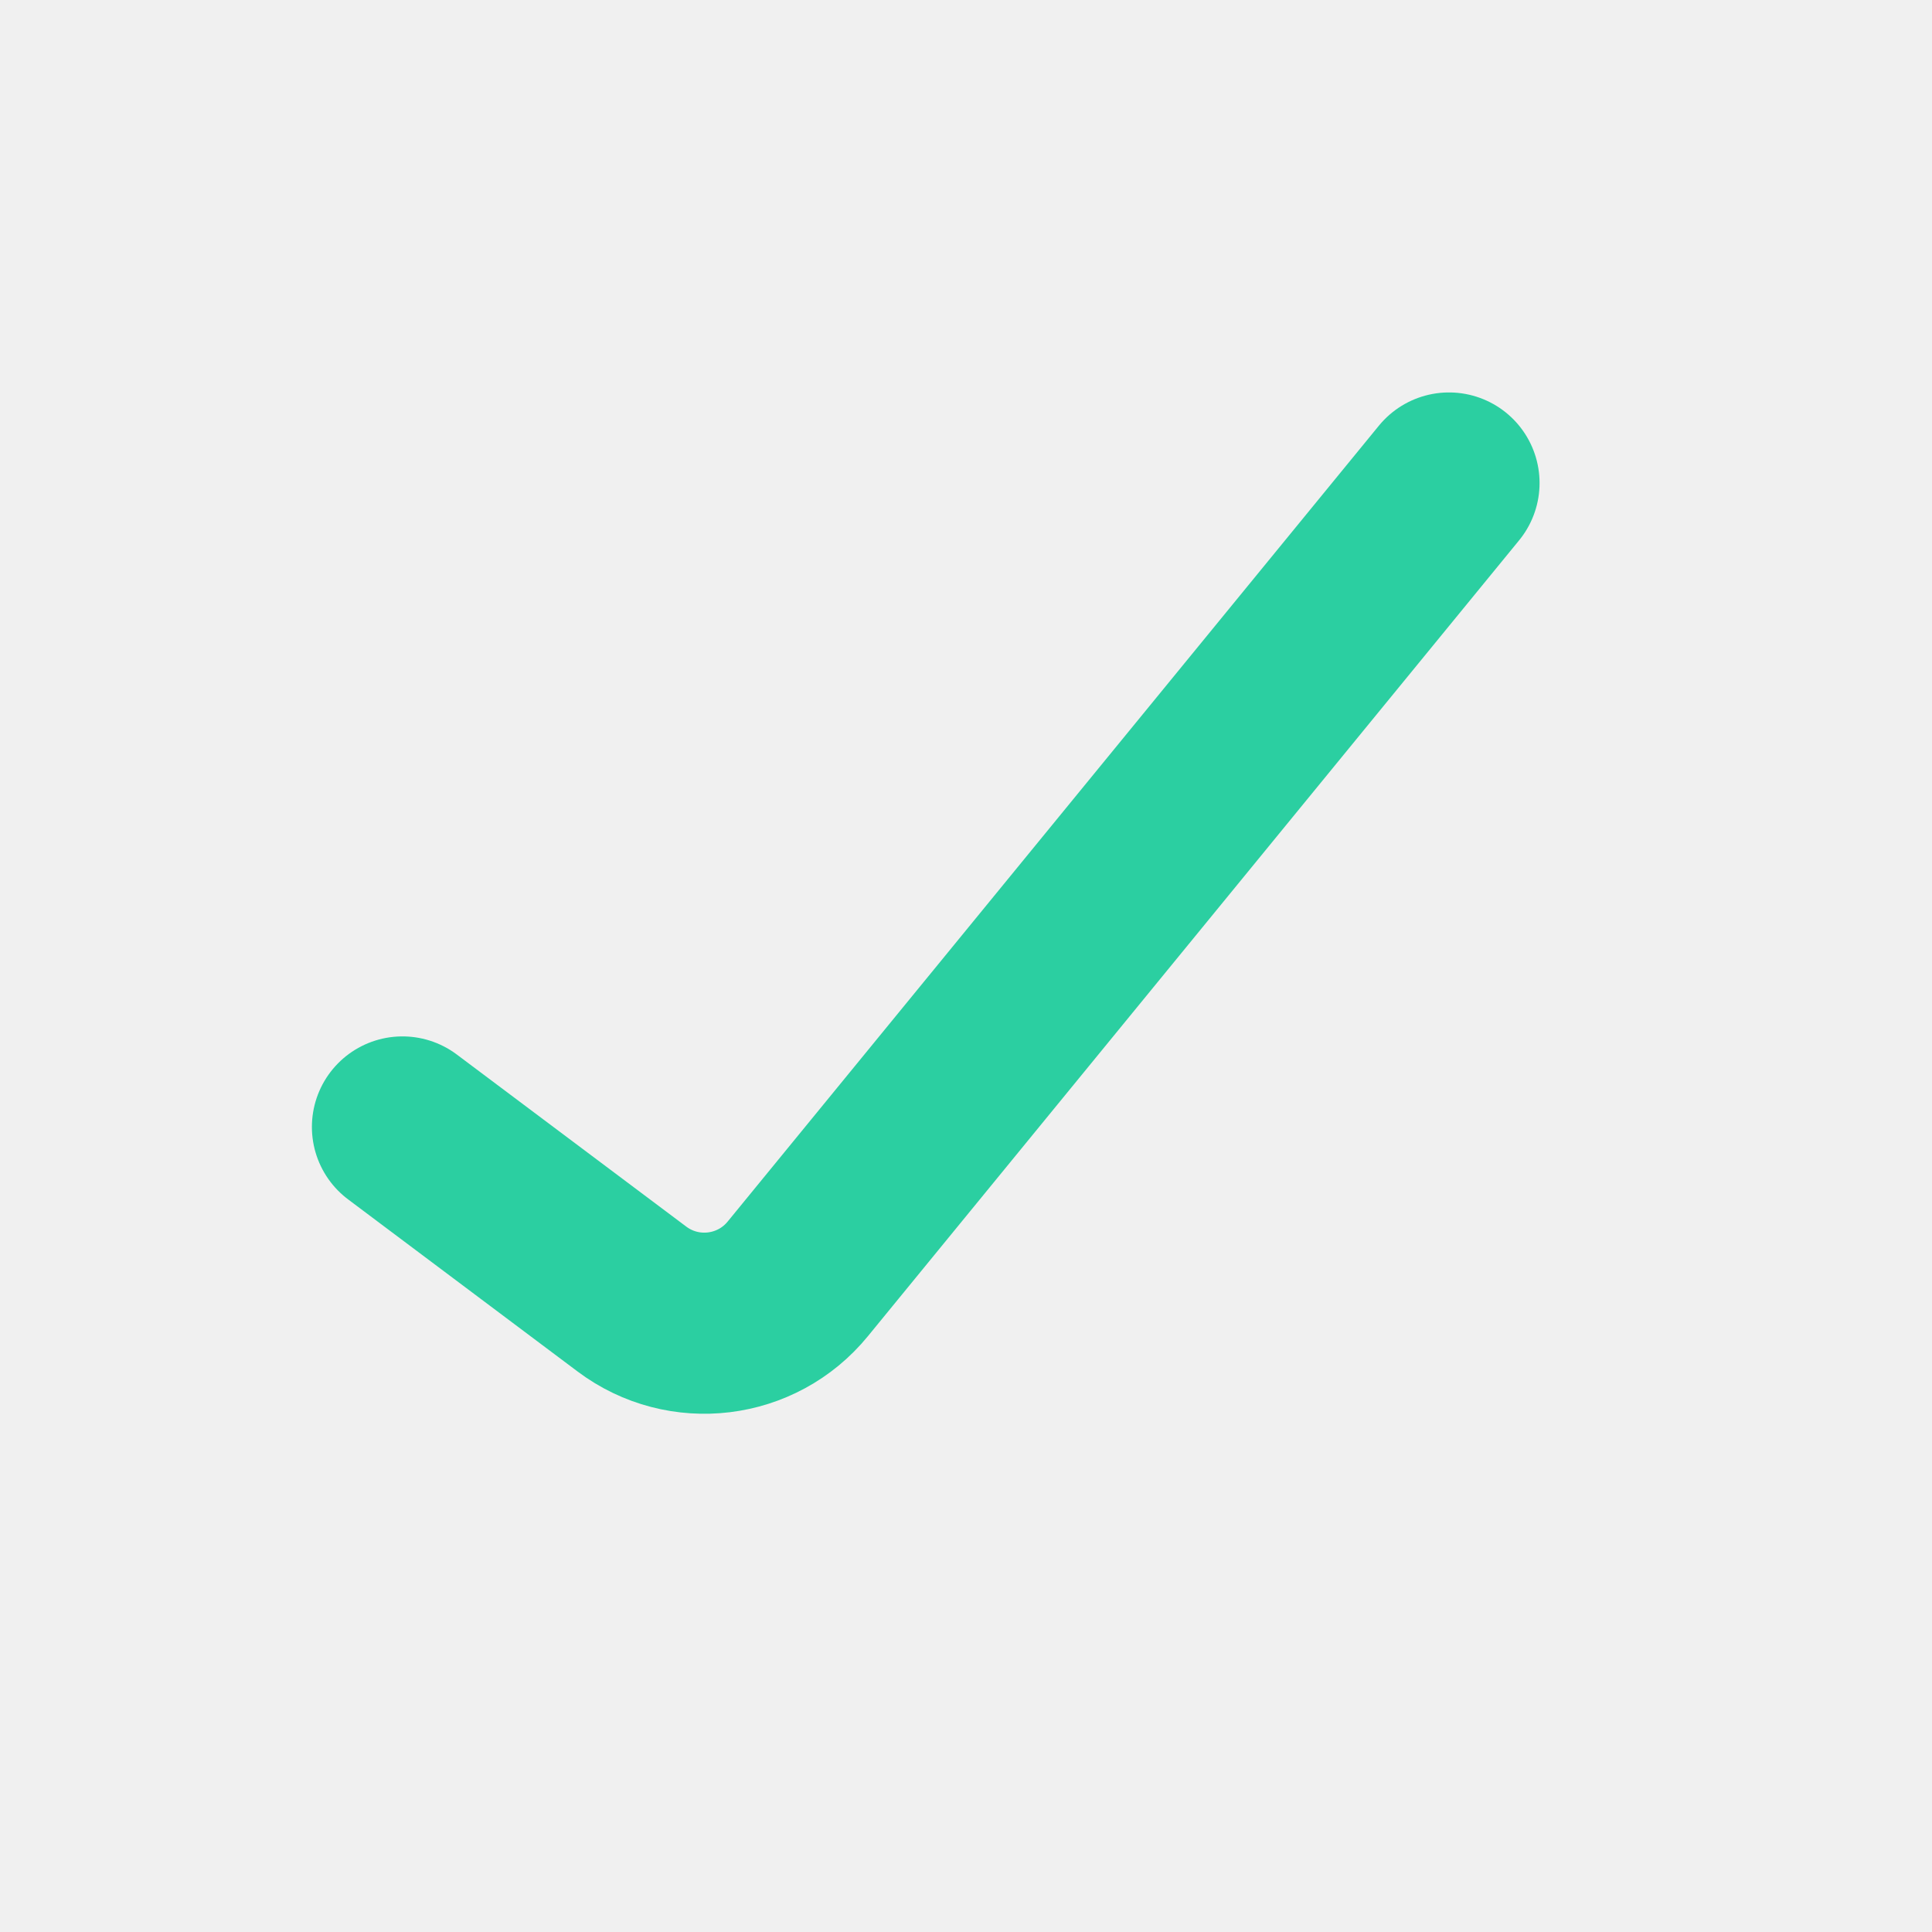
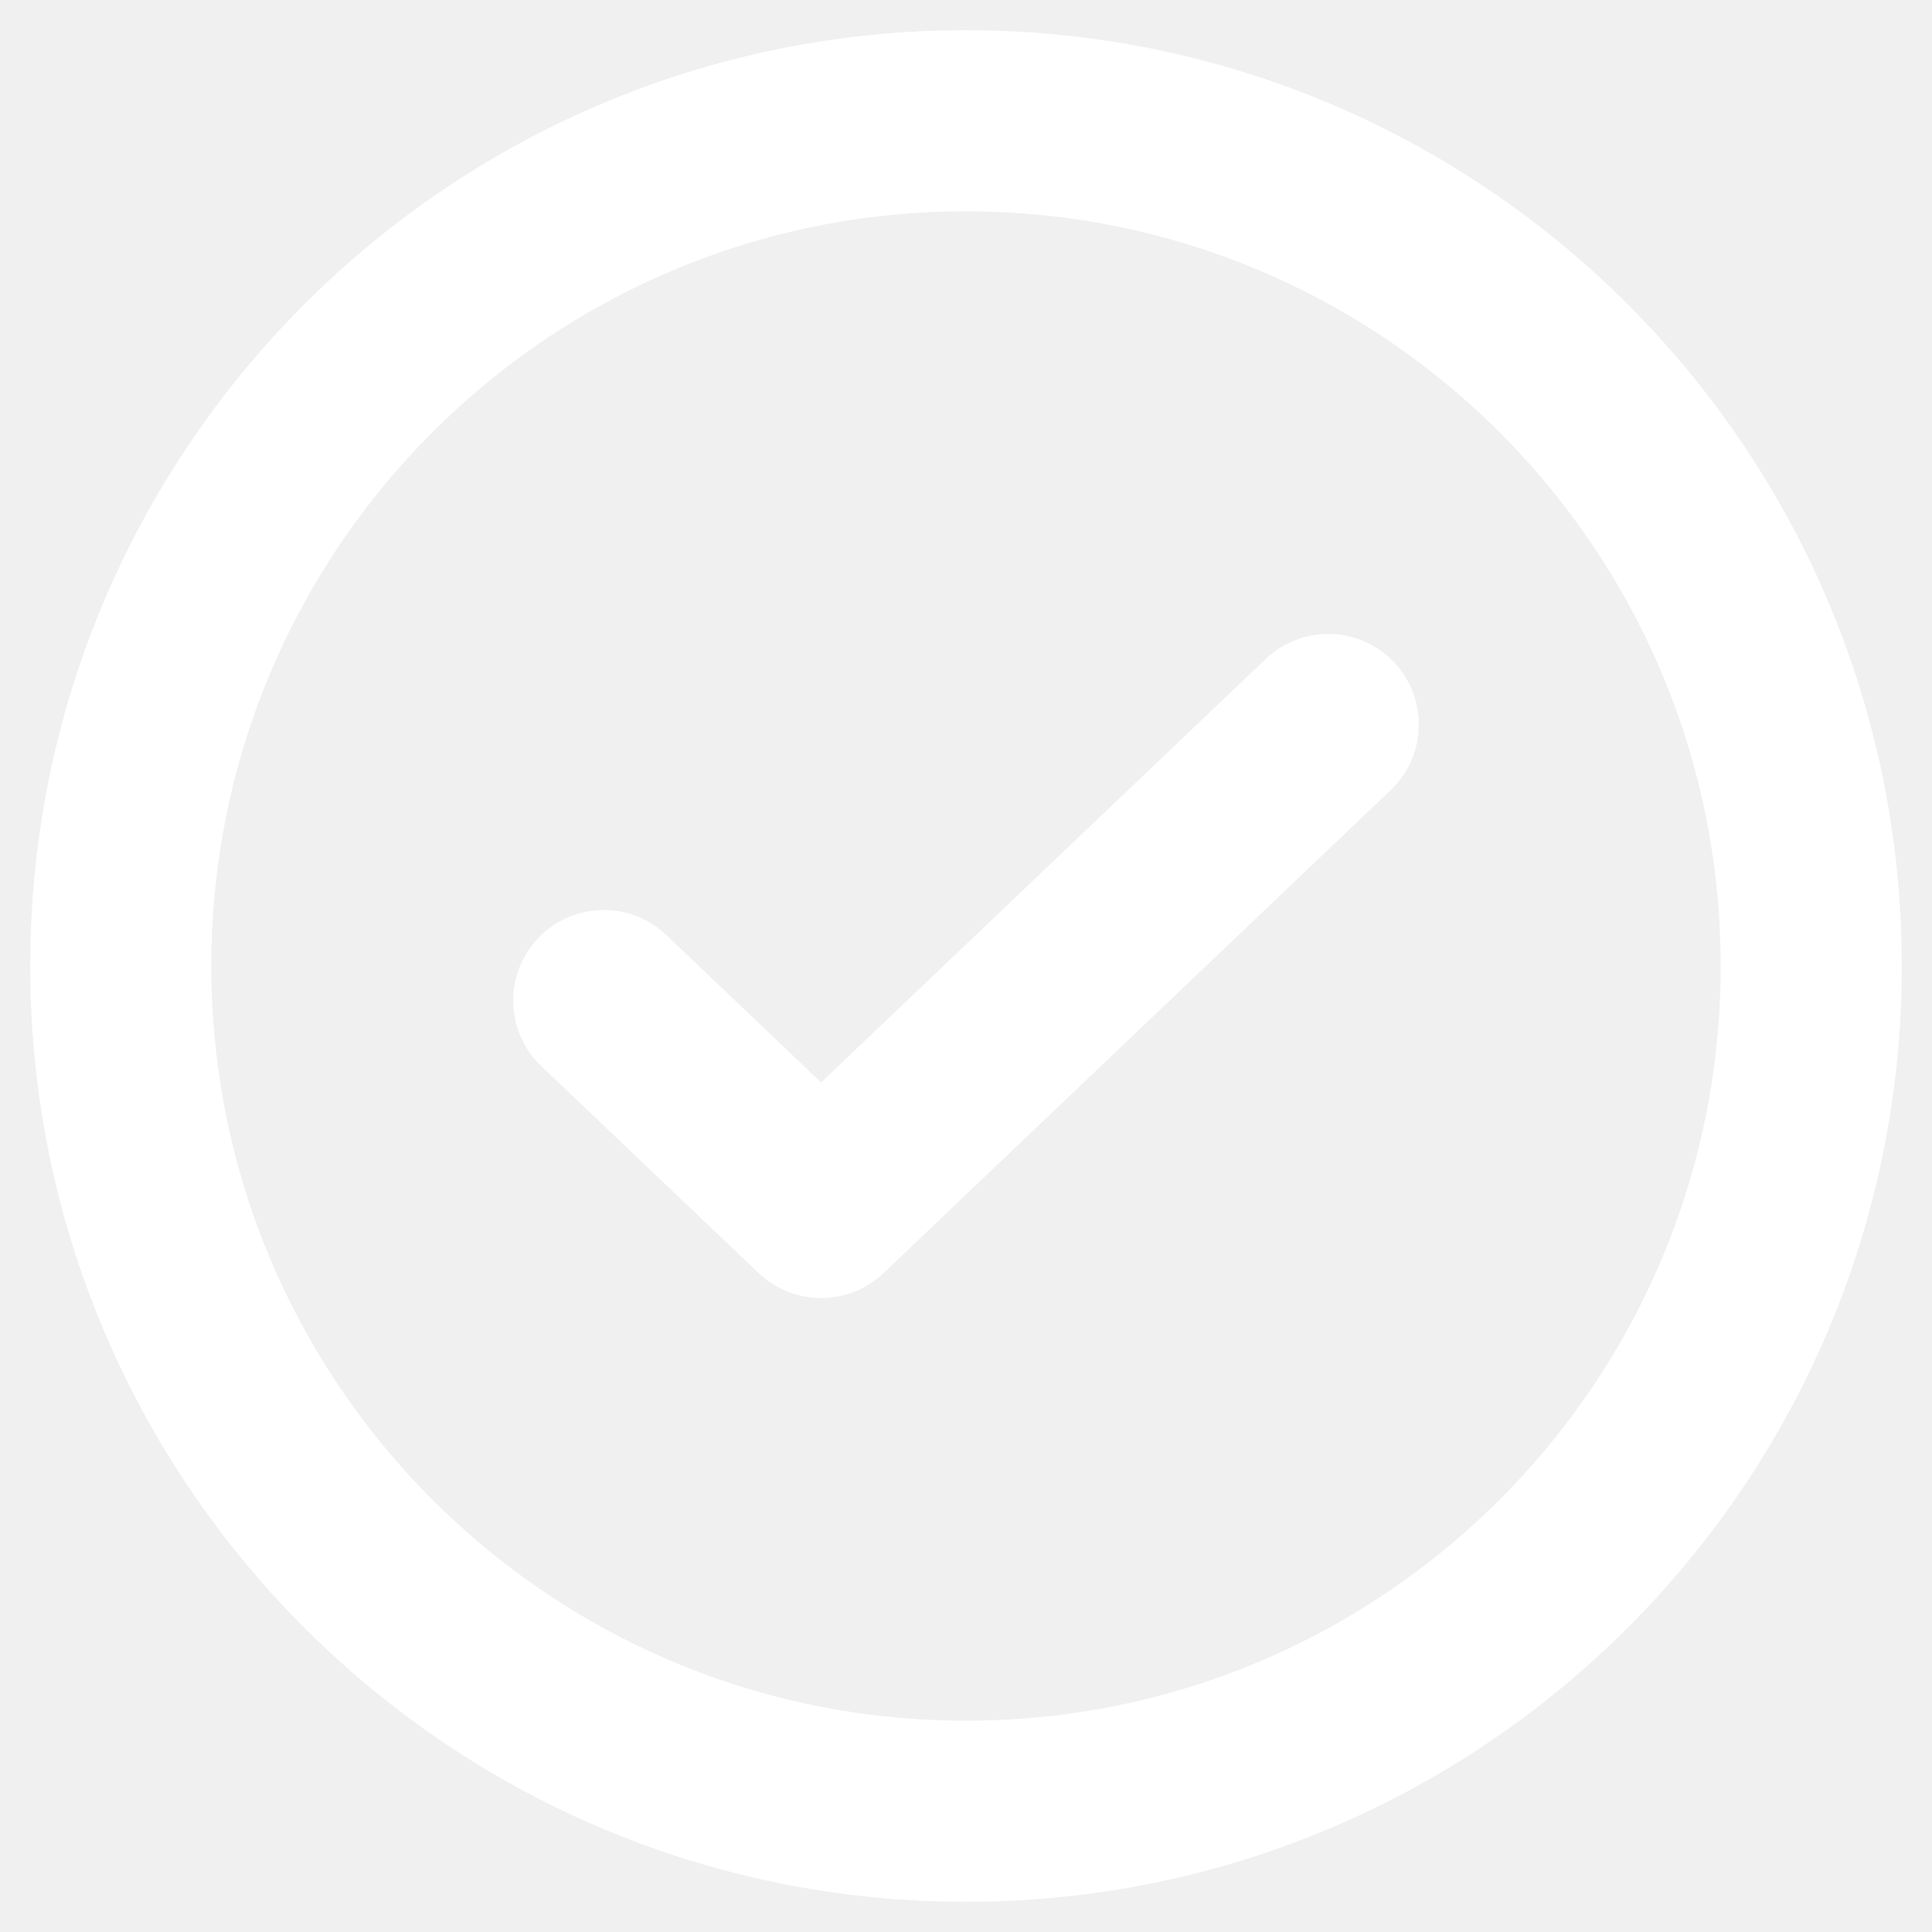
<svg xmlns="http://www.w3.org/2000/svg" width="16" height="16" viewBox="0 0 16 16" fill="none">
-   <g id="Features avaiablity">
-     <path id="Line 1" d="M3.333 9.333L5.233 10.758C5.662 11.08 6.268 11.006 6.607 10.591L12 4" stroke="#2BCFA1" stroke-width="1.5" stroke-linecap="round" />
+   <g id="Available">
+     <path id="Vector" d="M1 8C1 11.866 4.134 15 8 15C11.866 15 15 11.866 15 8C15 4.134 11.866 1 8 1C4.134 1 1 4.134 1 8Z" stroke="white" stroke-width="1.5" />
+     <path id="Vector_2" d="M5 8.286L6.8 10L11 6" stroke="white" stroke-width="1.5" stroke-linecap="round" stroke-linejoin="round" />
  </g>
</svg>
